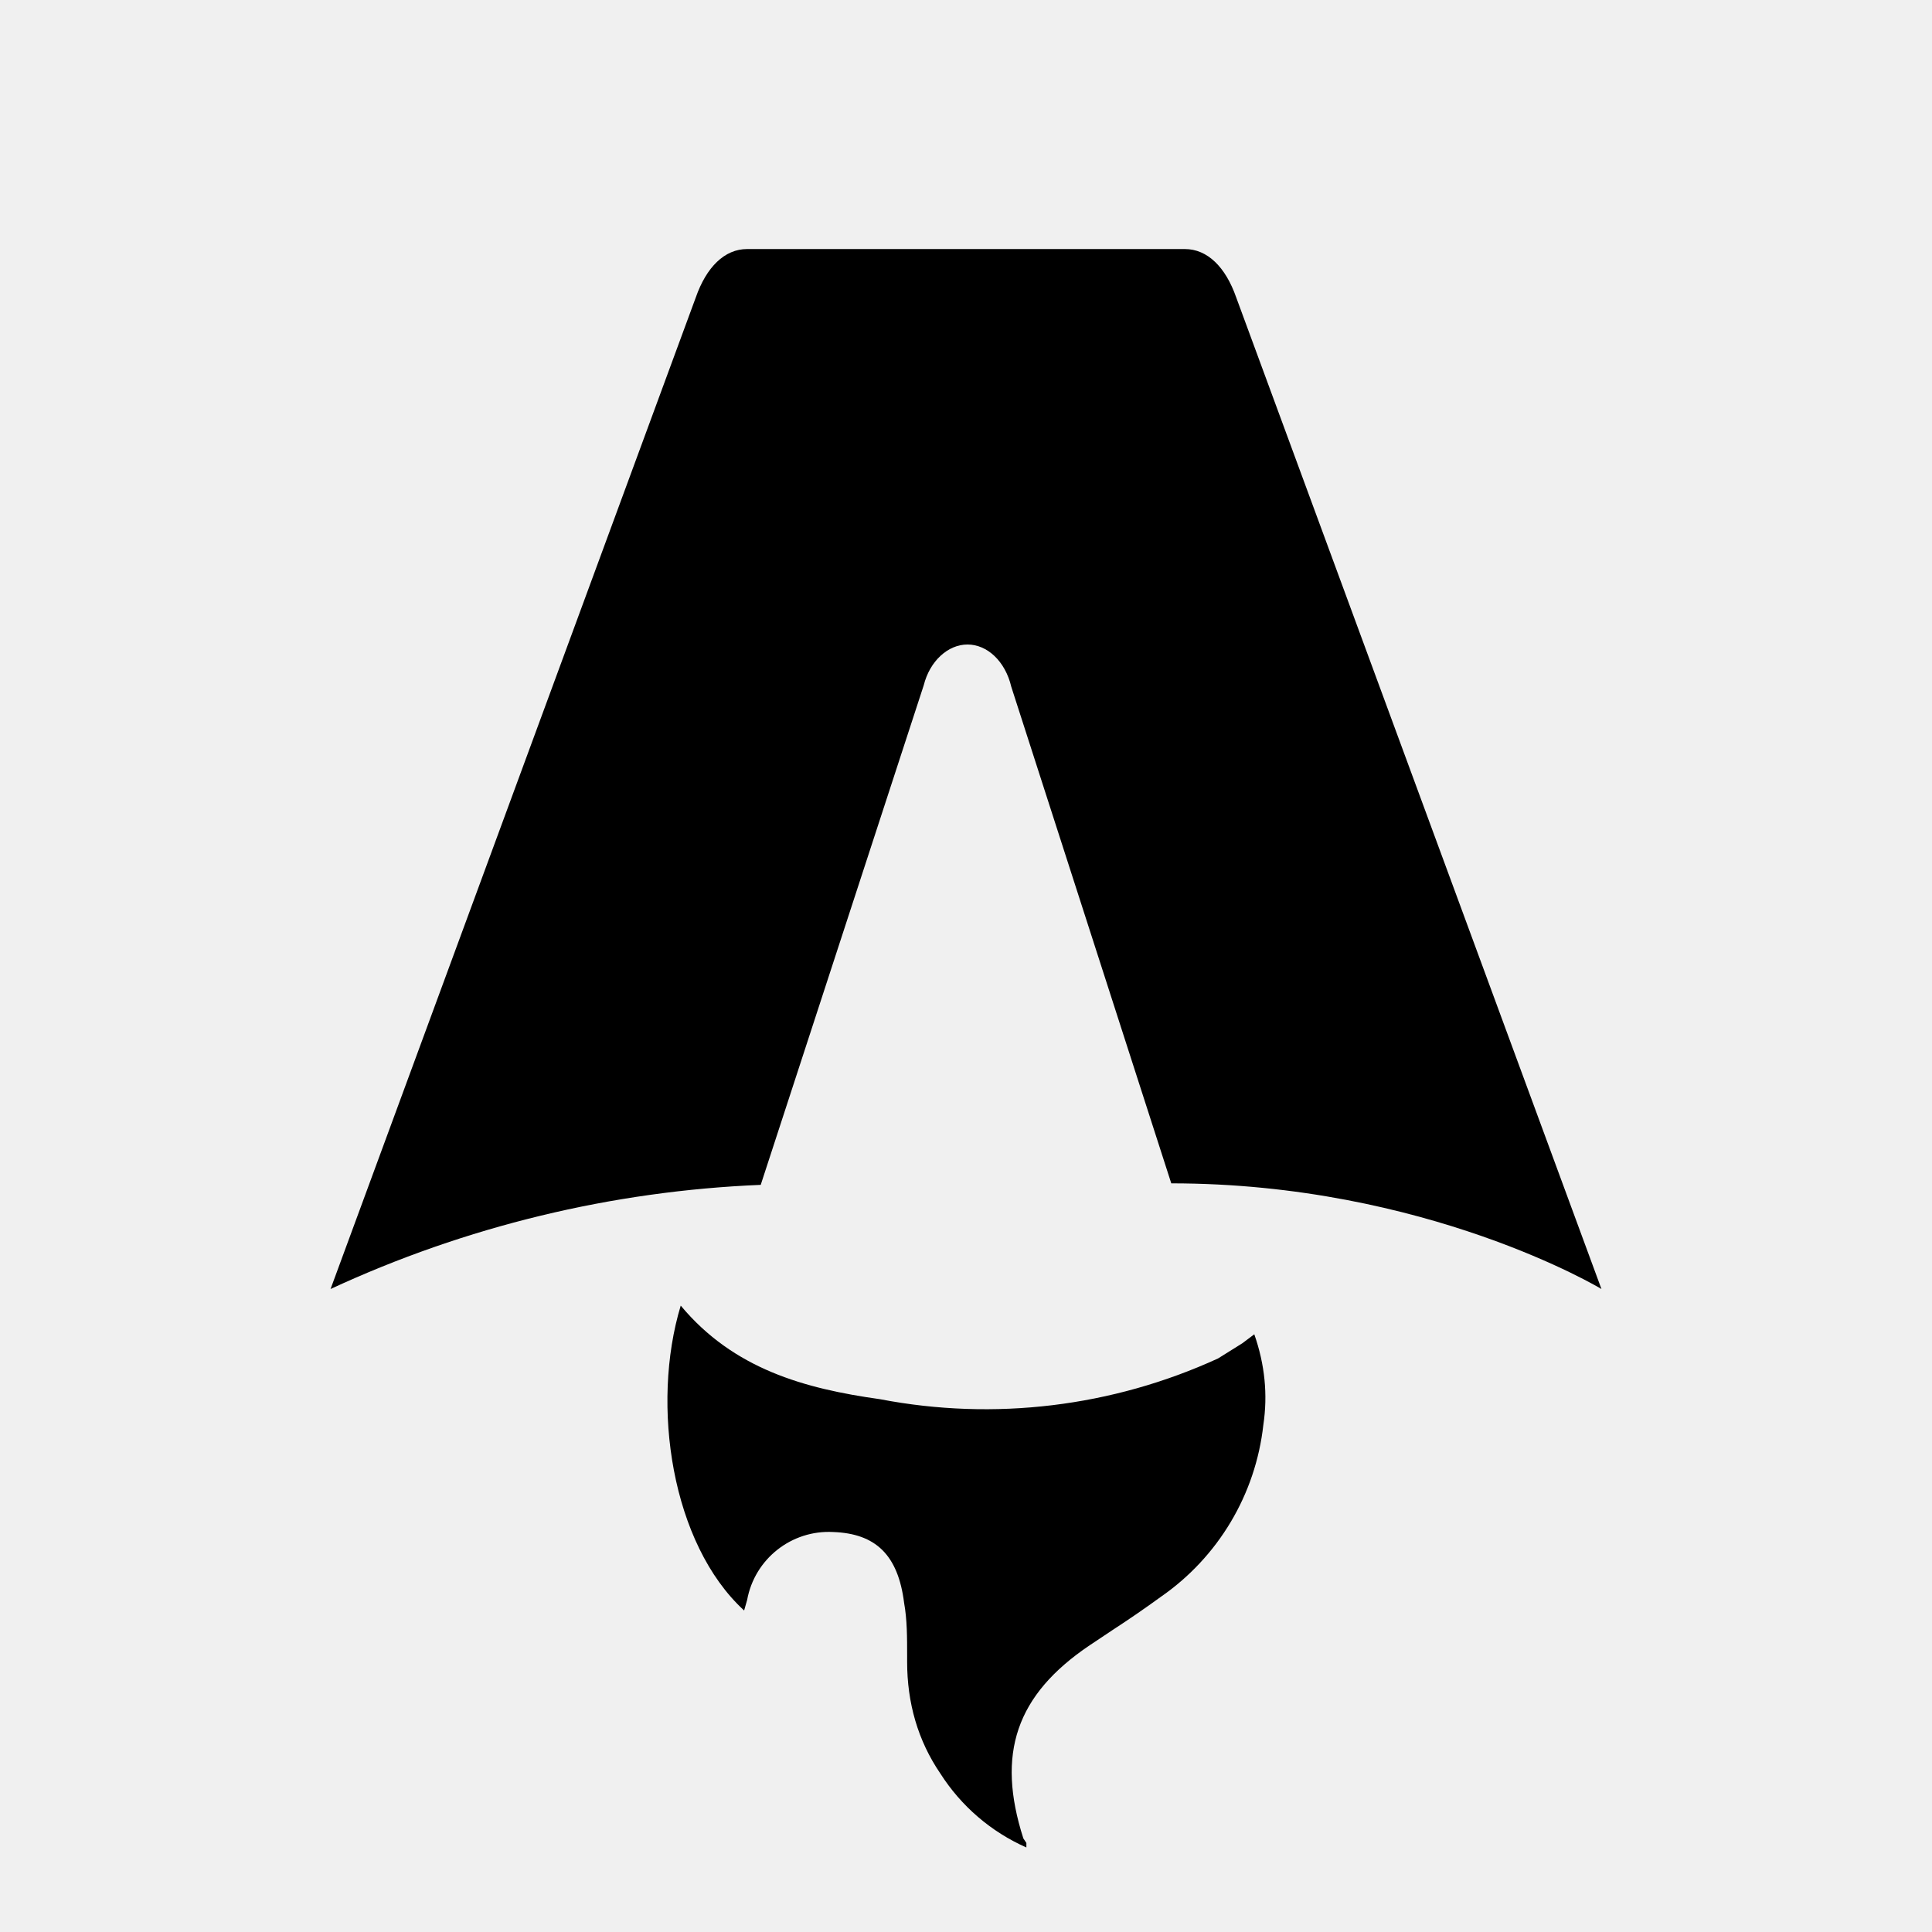
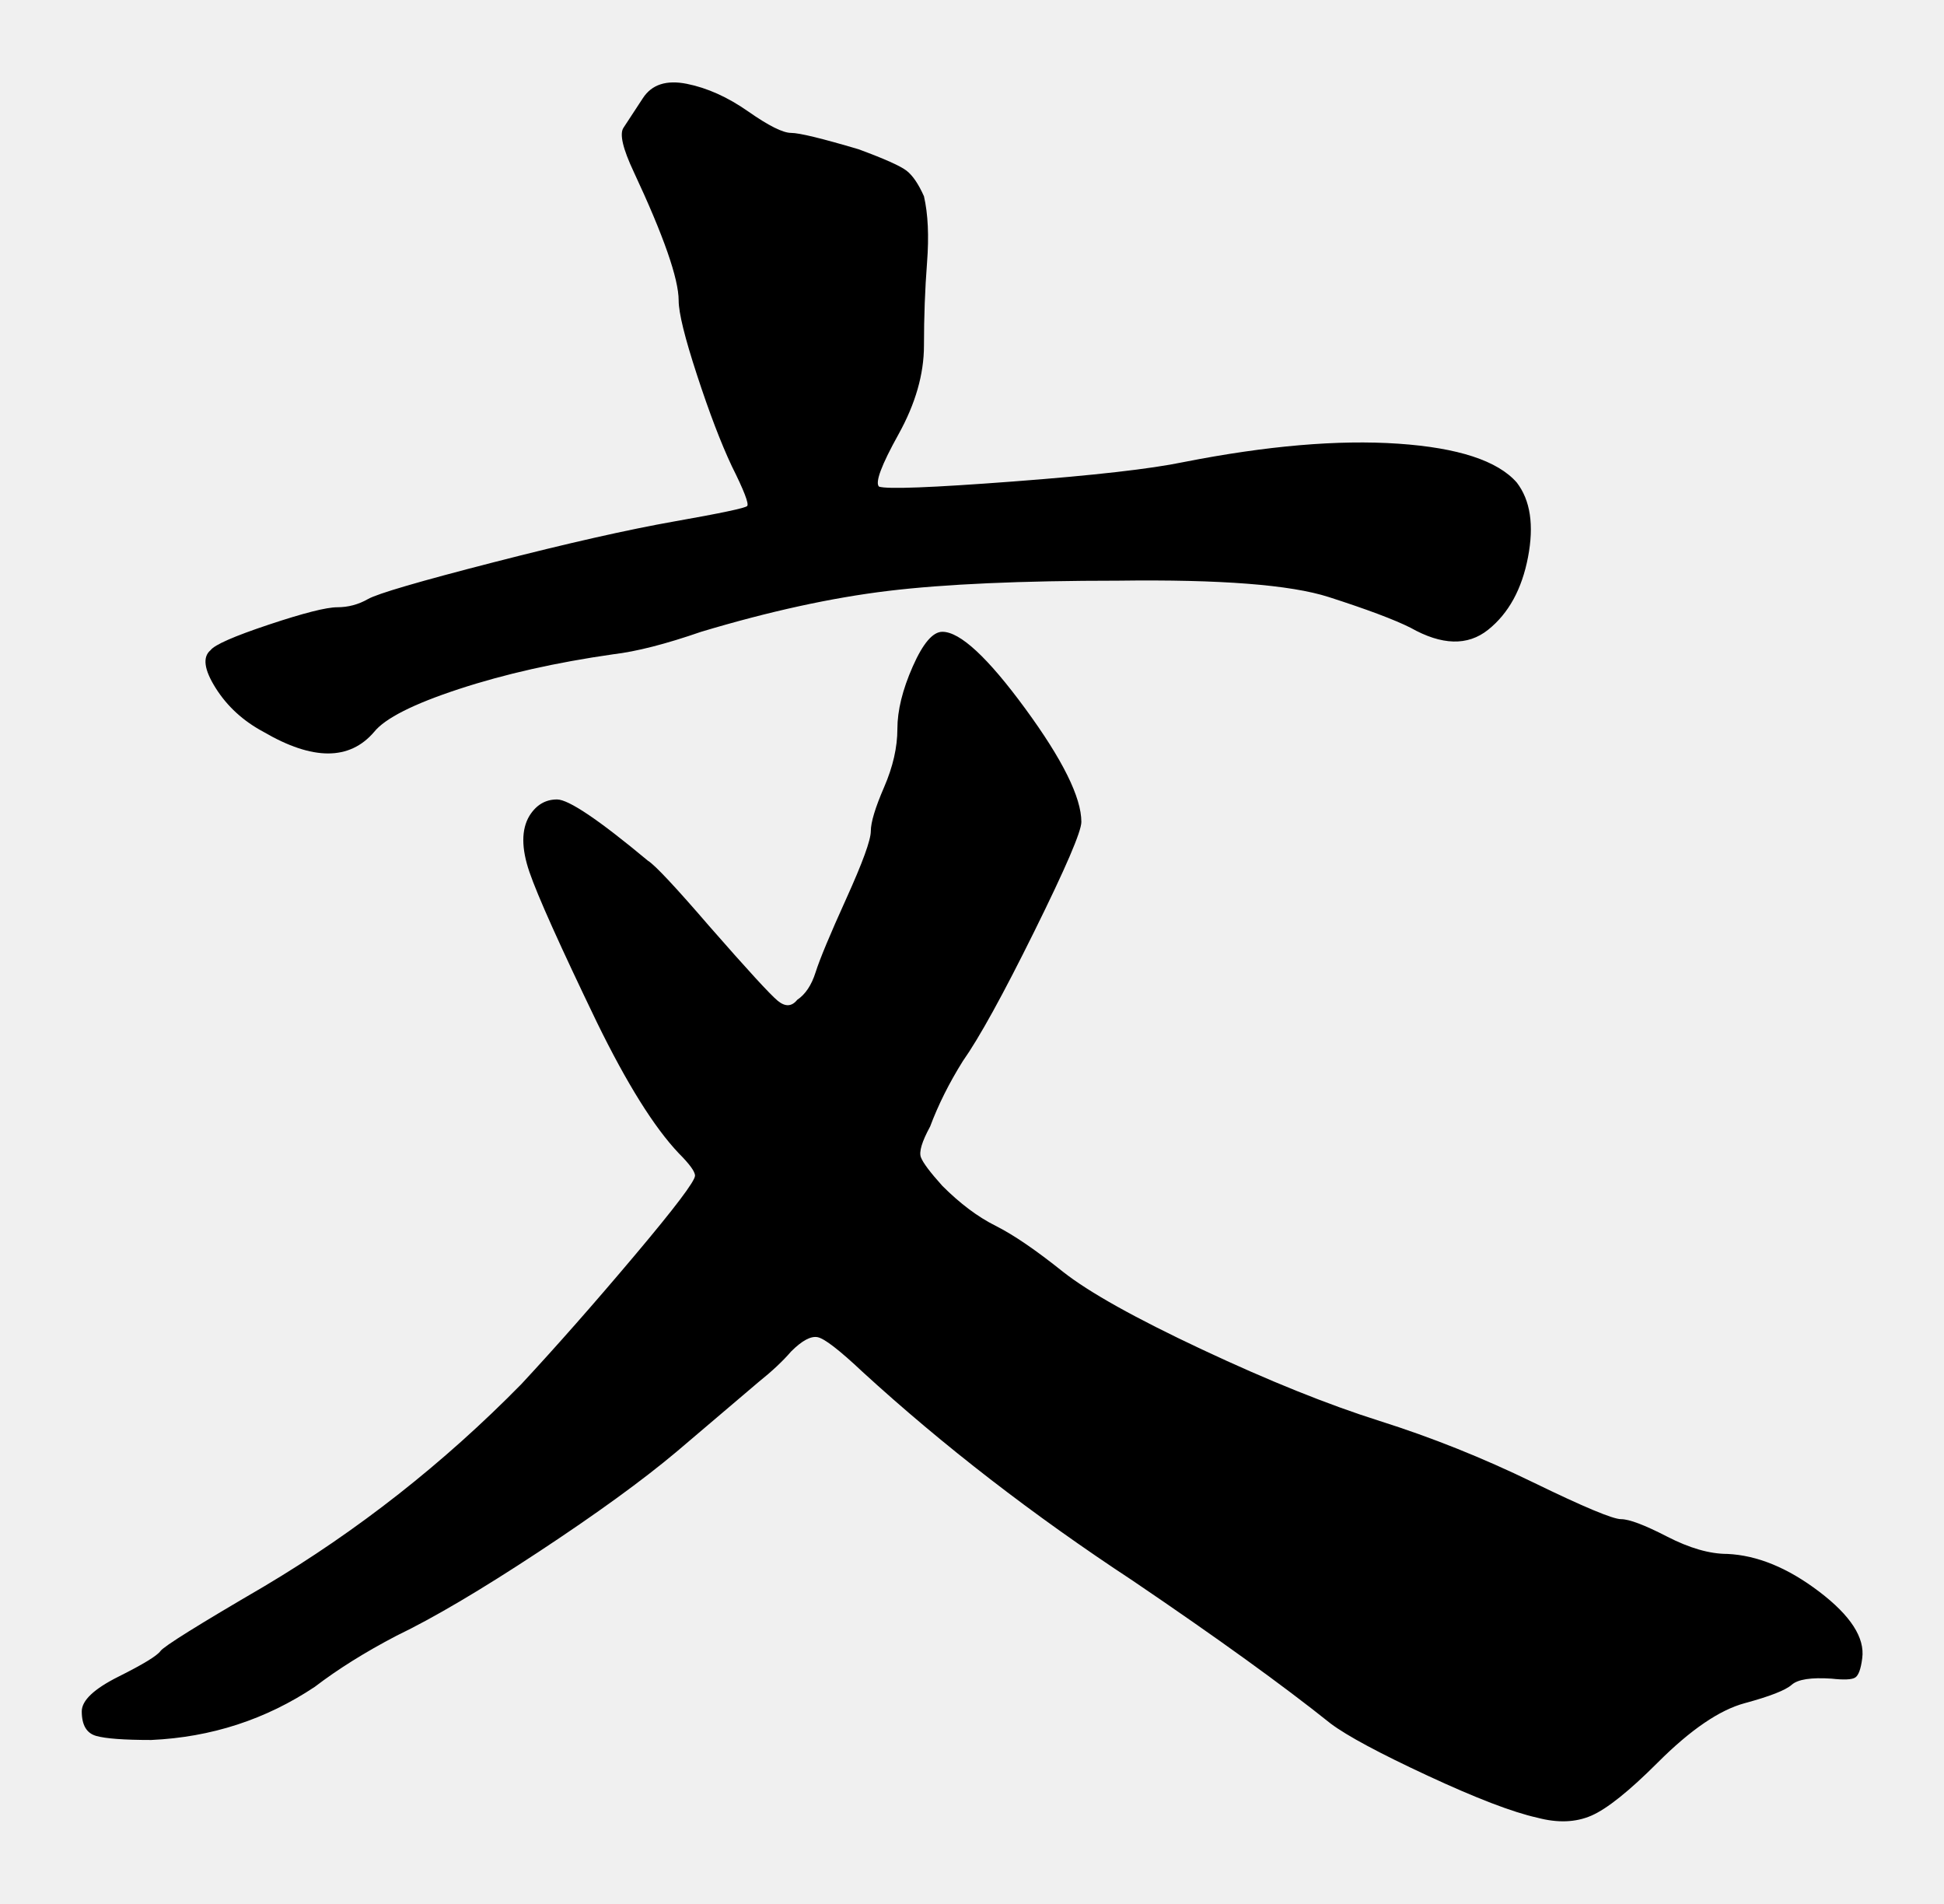
- <svg xmlns="http://www.w3.org/2000/svg" fill="none" viewBox="0 0 128 128">
-   <path d="M50.4 78.5a75.1 75.1 0 0 0-28.5 6.9l24.2-65.7c.7-2 1.9-3.2 3.4-3.2h29c1.5 0 2.7 1.2 3.4 3.2l24.2 65.7s-11.6-7-28.5-7L67 45.5c-.4-1.7-1.6-2.8-2.9-2.8-1.3 0-2.5 1.1-2.9 2.7L50.4 78.5Zm-1.1 28.2Zm-4.2-20.2c-2 6.6-.6 15.8 4.2 20.2a17.5 17.5 0 0 1 .2-.7 5.5 5.5 0 0 1 5.7-4.5c2.8.1 4.3 1.5 4.7 4.7.2 1.1.2 2.3.2 3.5v.4c0 2.7.7 5.2 2.2 7.4a13 13 0 0 0 5.7 4.9v-.3l-.2-.3c-1.8-5.6-.5-9.5 4.4-12.8l1.5-1a73 73 0 0 0 3.2-2.2 16 16 0 0 0 6.8-11.4c.3-2 .1-4-.6-6l-.8.6-1.6 1a37 37 0 0 1-22.4 2.7c-5-.7-9.7-2-13.2-6.2Z" />
-   <style>
-         path { fill: #000; }
-         @media (prefers-color-scheme: dark) {
-             path { fill: #FFF; }
-         }
-     </style>
+ <svg xmlns="http://www.w3.org/2000/svg" viewBox="24 -819 951 931">
+   <path fill="#000" transform="scale(1,-1)" d="M414 330Q420 334 423.0 343.5Q426 353 438.0 379.5Q450 406 450.0 412.5Q450 419 456.5 434.0Q463 449 463.0 462.5Q463 476 470.5 493.0Q478 510 485 510Q498 510 525.5 472.5Q553 435 553 417Q553 410 530.0 363.5Q507 317 495 300Q485 284 479 268Q473 257 474.5 253.0Q476 249 485 239Q498 226 511.0 219.5Q524 213 544 197Q563 182 612.0 159.0Q661 136 699.0 124.0Q737 112 774.0 94.0Q811 76 817.0 76.0Q823 76 839.5 67.5Q856 59 869 59Q891 58 914.0 40.5Q937 23 935 8Q934 0 931.5 -1.5Q929 -3 920 -2Q905 -1 900.5 -5.0Q896 -9 877.5 -14.0Q859 -19 835 -43Q814 -64 802.5 -69.0Q791 -74 776 -70Q758 -66 722.5 -49.5Q687 -33 675 -24Q640 4 578 46Q505 94 446 148Q429 164 424.0 165.0Q419 166 411 158Q405 151 395 143L355 109Q330 88 287.5 60.0Q245 32 218 19Q195 7 178 -6Q142 -30 98 -32Q78 -32 71.0 -30.0Q64 -28 64 -18Q64 -10 82.0 -1.0Q100 8 102.5 11.5Q105 15 153 43Q222 84 279 142Q305 170 334.5 205.0Q364 240 364 244Q364 247 356 255Q338 274 316 319Q289 375 283.0 392.5Q277 410 283 420Q288 428 296.5 428.0Q305 428 341 398Q346 395 371 366Q399 334 404.5 329.5Q410 325 414 330ZM334 735Q326 752 329.0 756.5Q332 761 338.5 771.0Q345 781 360.0 778.0Q375 775 390.0 764.5Q405 754 411.0 754.0Q417 754 444 746Q463 739 467.5 735.5Q472 732 476 723Q479 710 477.5 690.5Q476 671 476.0 650.0Q476 629 463.5 606.5Q451 584 454 581Q460 579 519.5 583.5Q579 588 603 593Q664 605 708.0 602.0Q752 599 766 583Q776 570 771.5 546.5Q767 523 752 511Q737 499 714 512Q702 518 674.0 527.0Q646 536 571 535Q500 535 458.5 530.0Q417 525 367 510Q341 501 324 499Q282 493 248.5 482.0Q215 471 207 461Q189 440 153 461Q138 469 129.5 482.5Q121 496 127 501Q130 505 155.5 513.5Q181 522 189 522Q197 522 204.0 526.0Q211 530 265.5 544.0Q320 558 354 564Q388 570 389.5 571.5Q391 573 382 591Q374 608 365.0 635.5Q356 663 356 672Q356 688 334 735Z" />
</svg>
